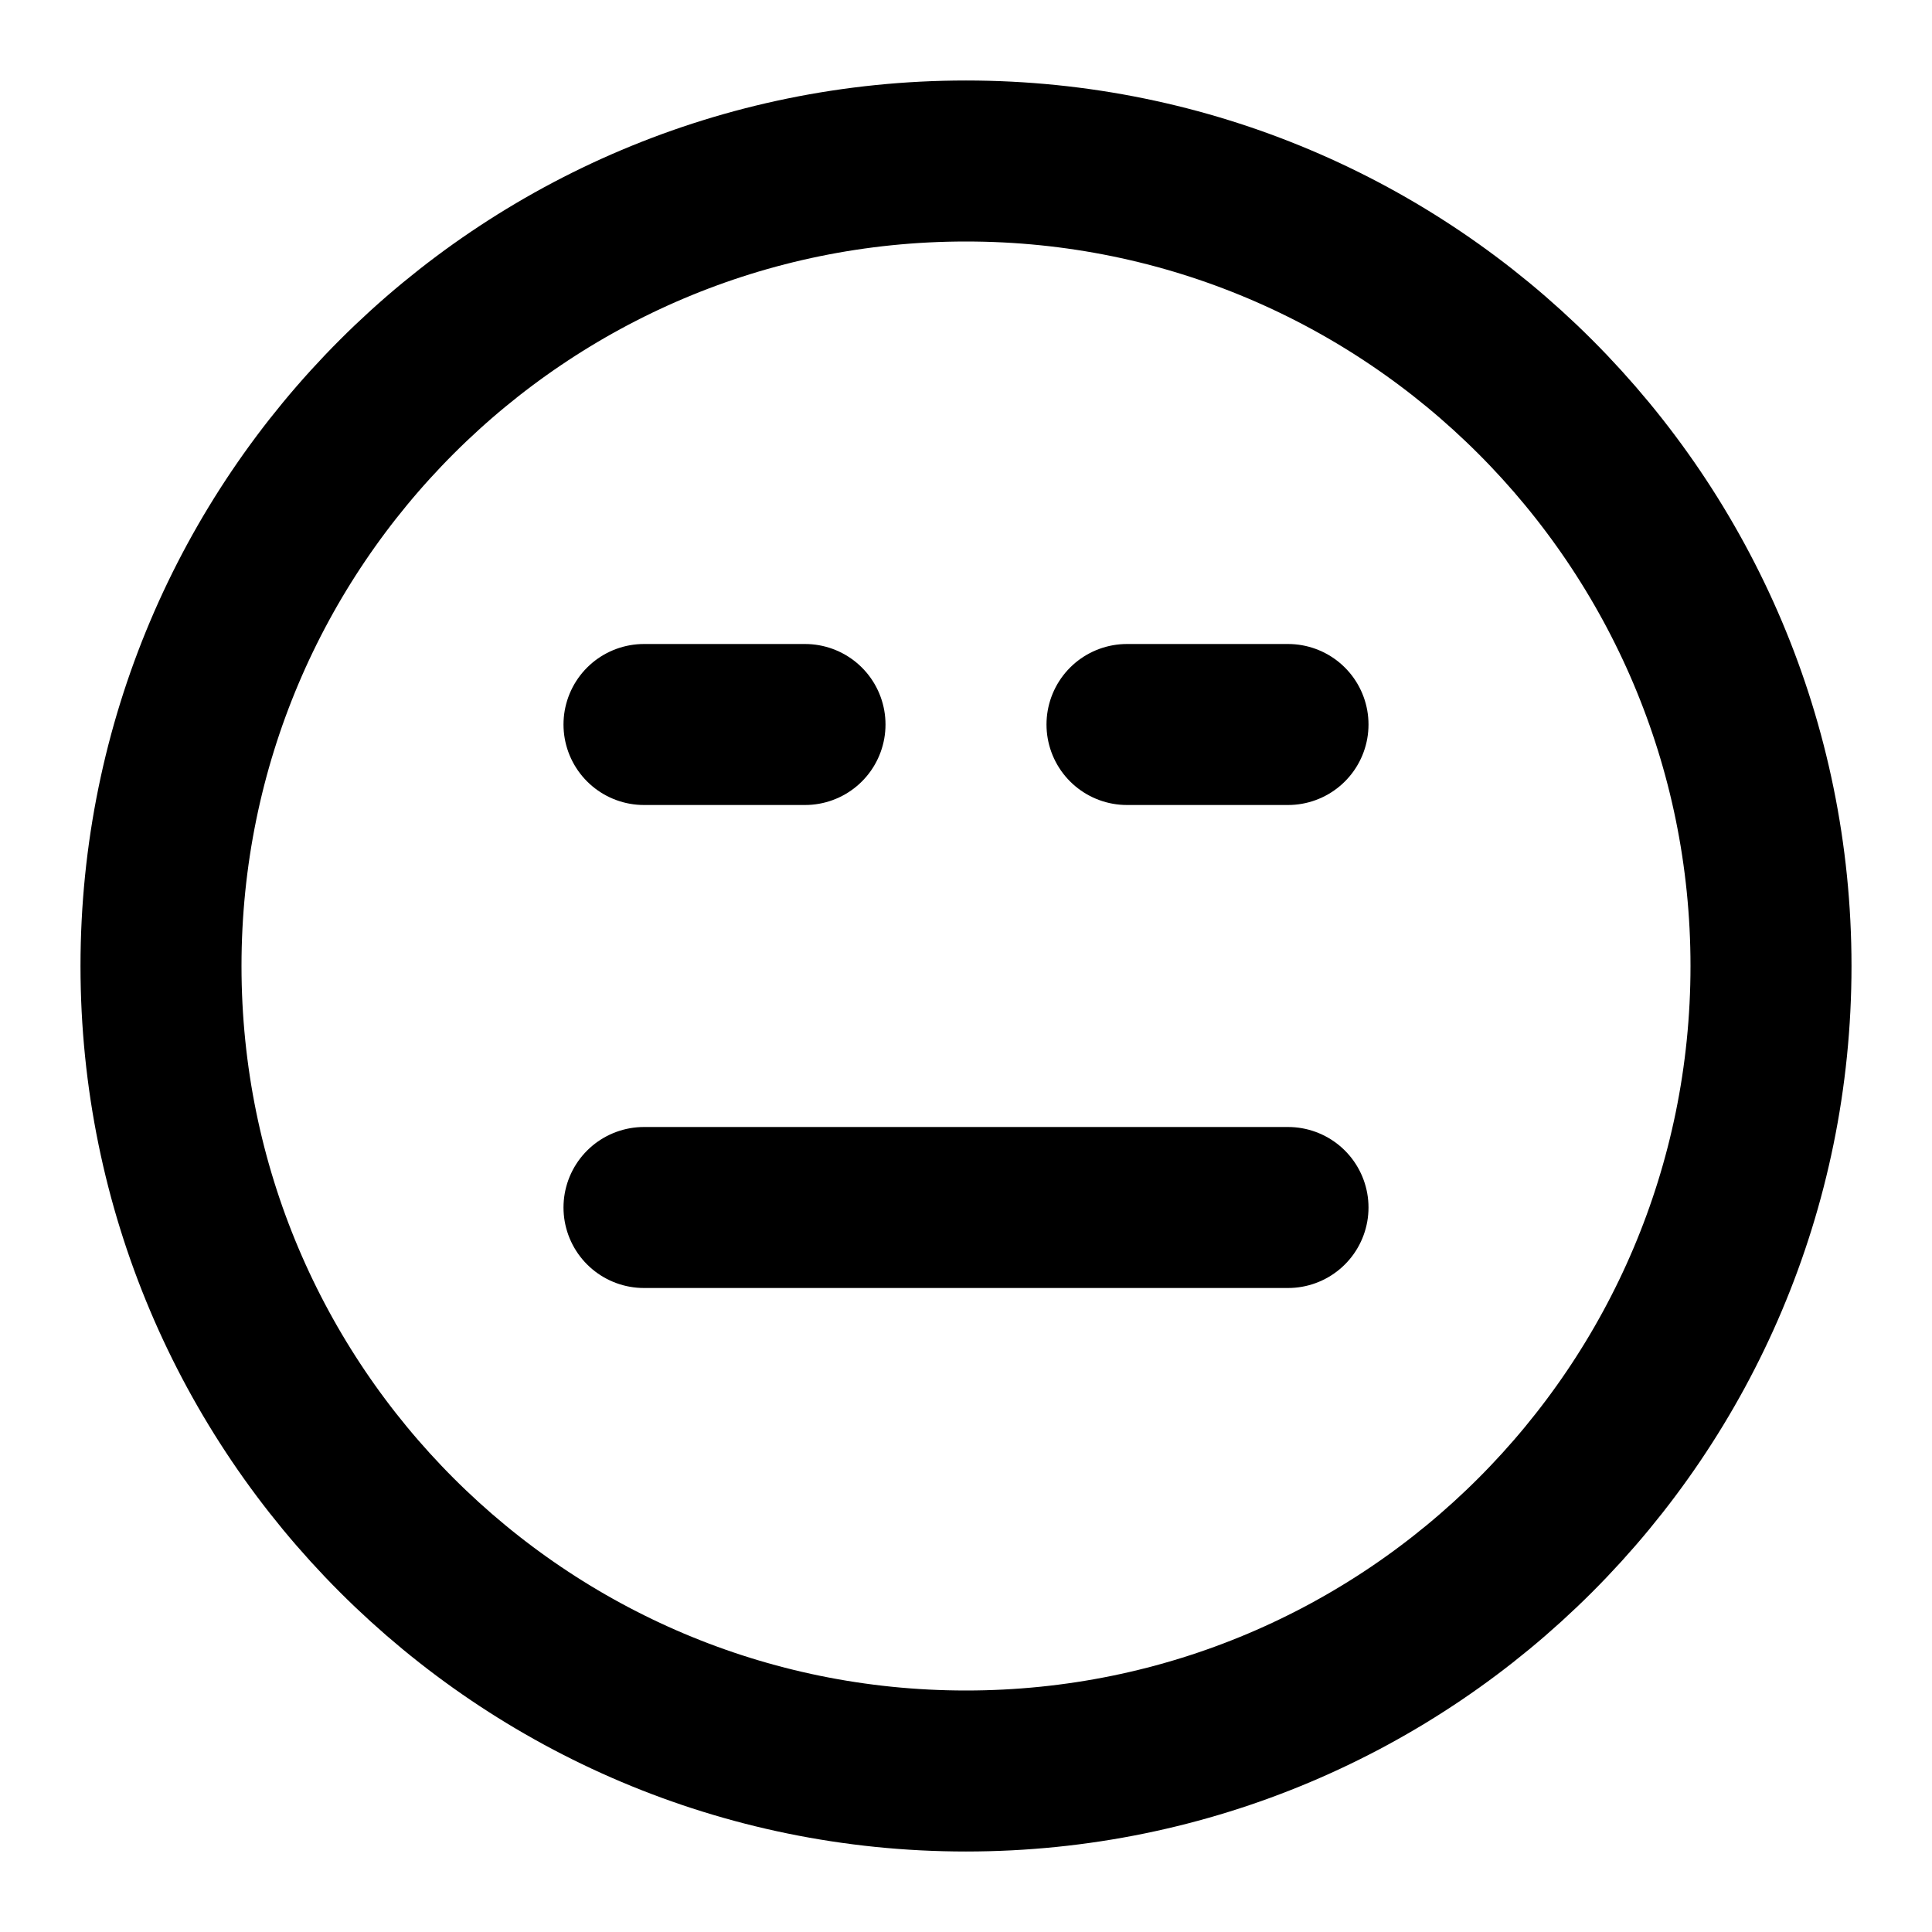
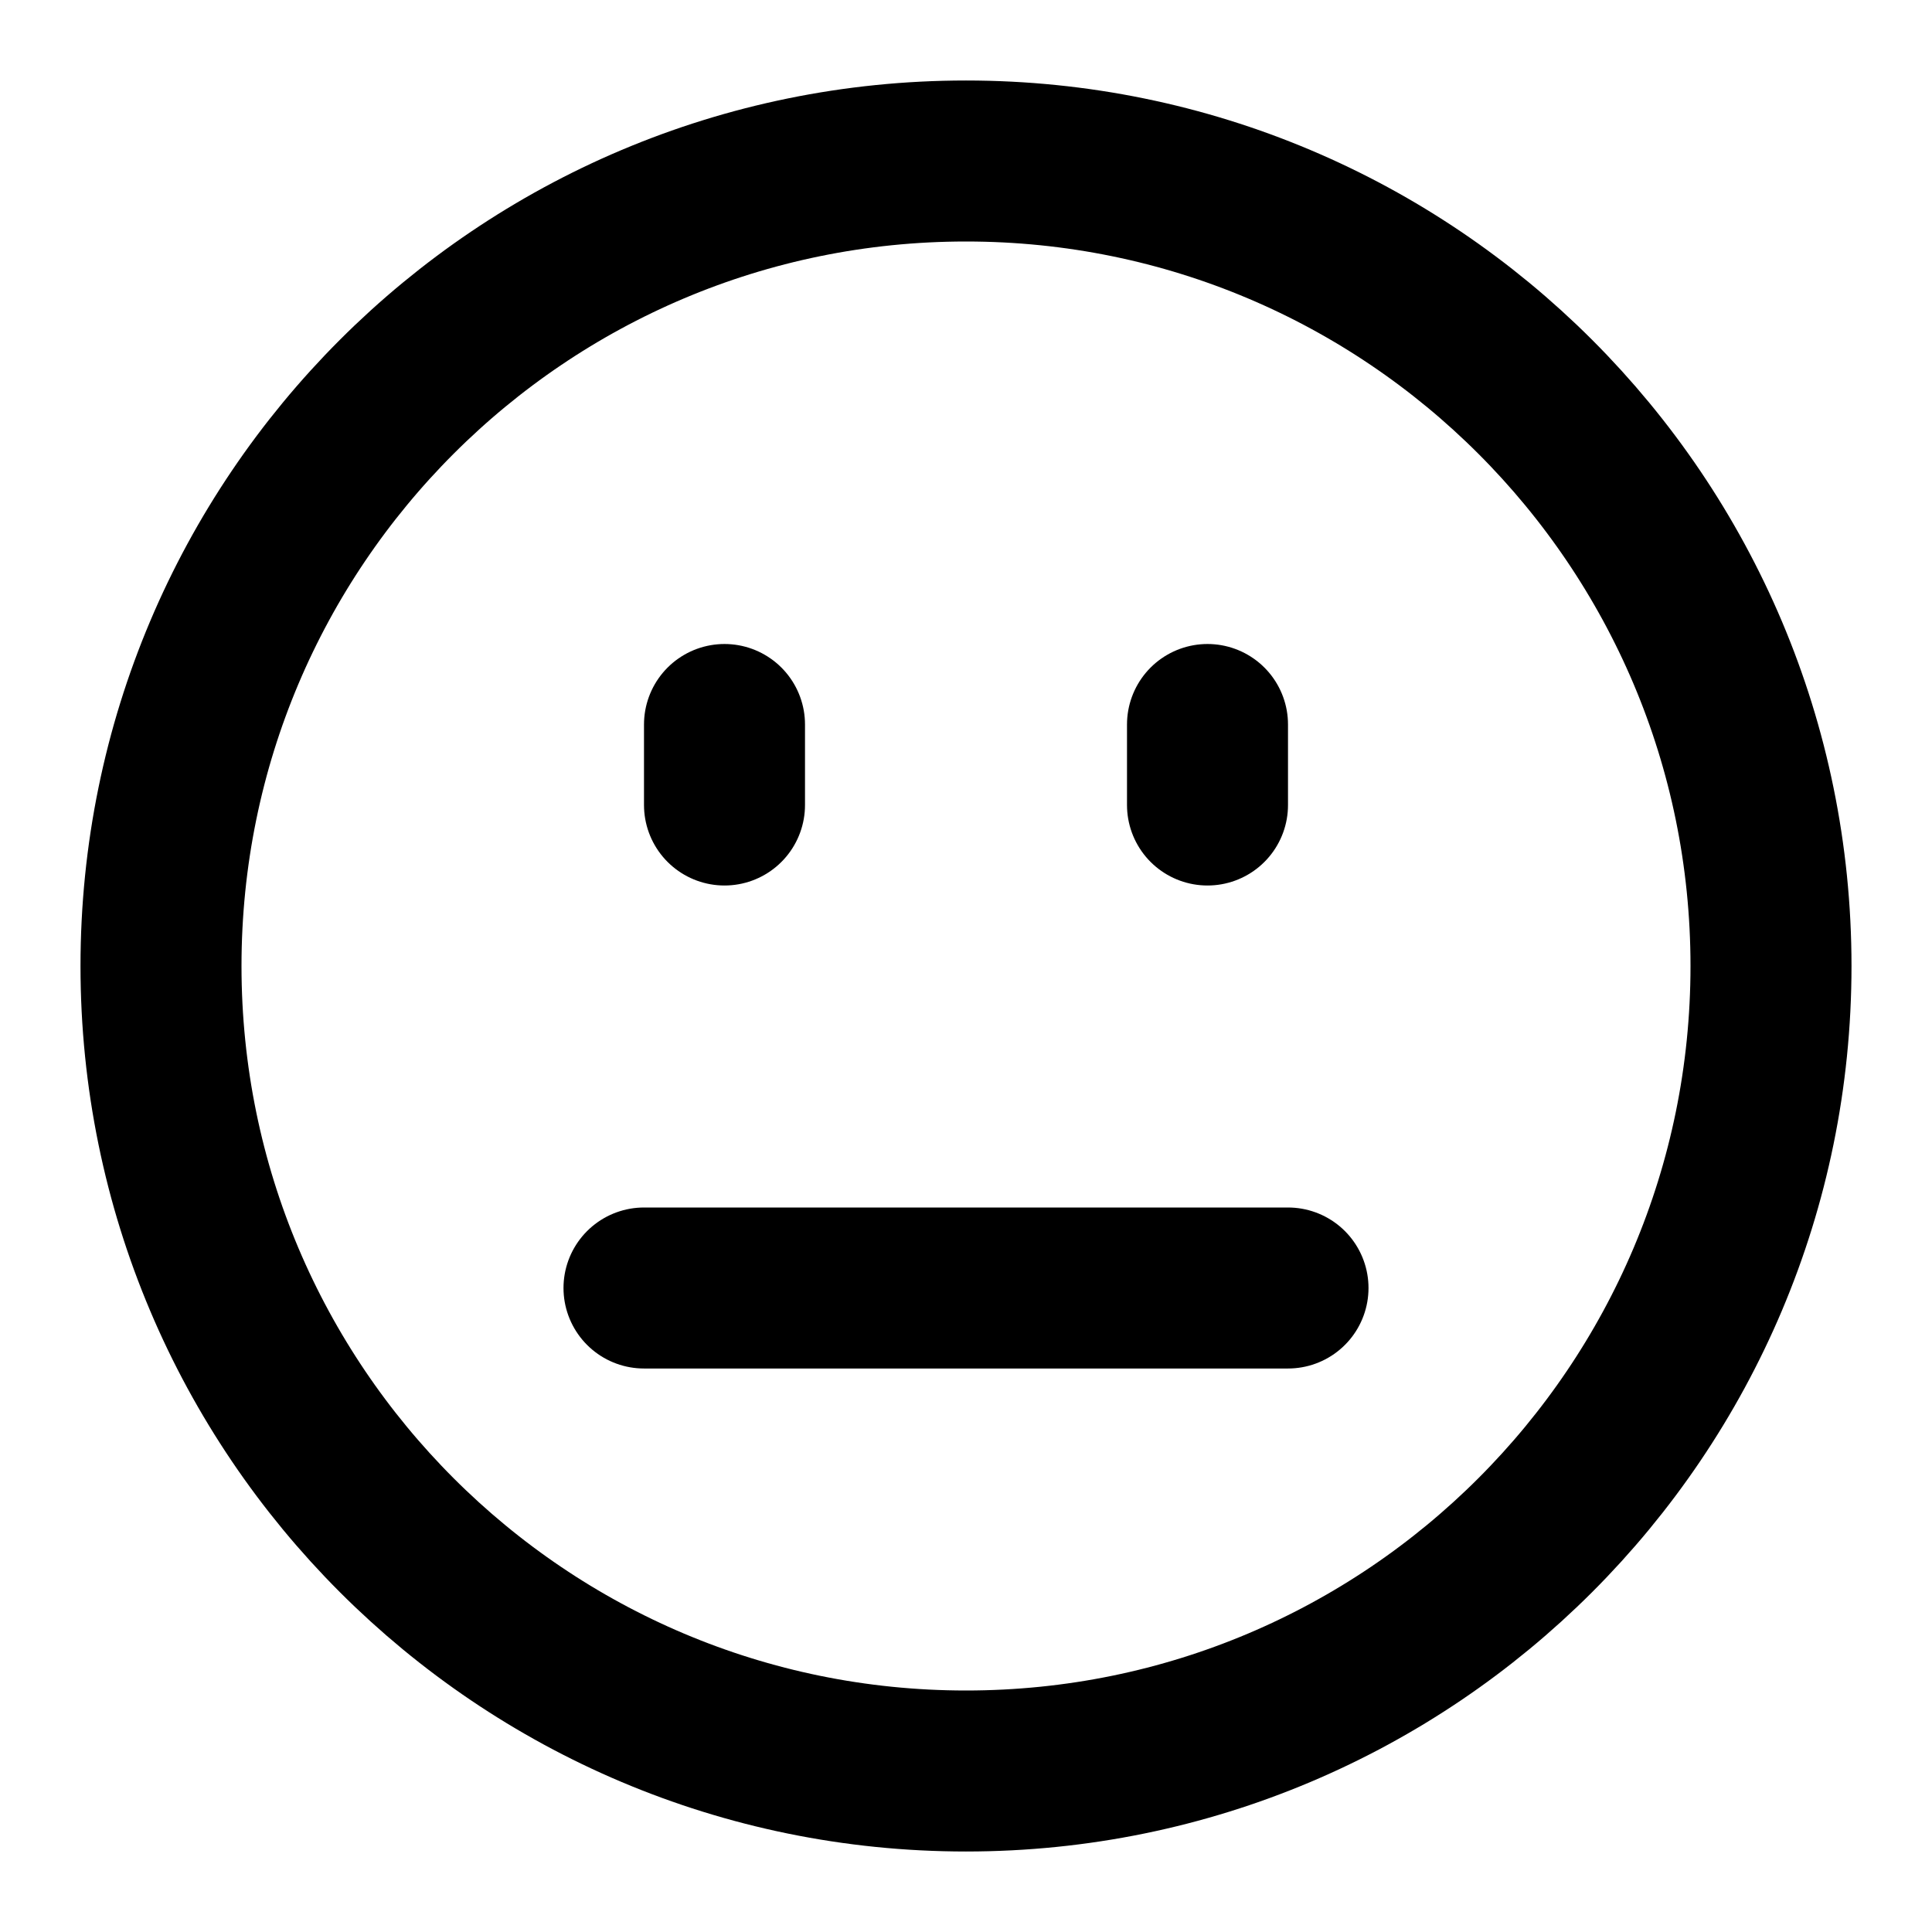
<svg xmlns="http://www.w3.org/2000/svg" viewBox="0 0 24 24" fill="none" stroke="currentColor" stroke-width="2" stroke-linecap="round" stroke-linejoin="round">
+   <path d="M15 10V9" />
+   <path d="M8 16h8" />
+   <path d="M9 10V9" />
  <circle cx="12" cy="12" r="10" />
-   <path d="M8 15h8" />
-   <path d="M8 9h2" />
-   <path d="M14 9h2" />
</svg>
